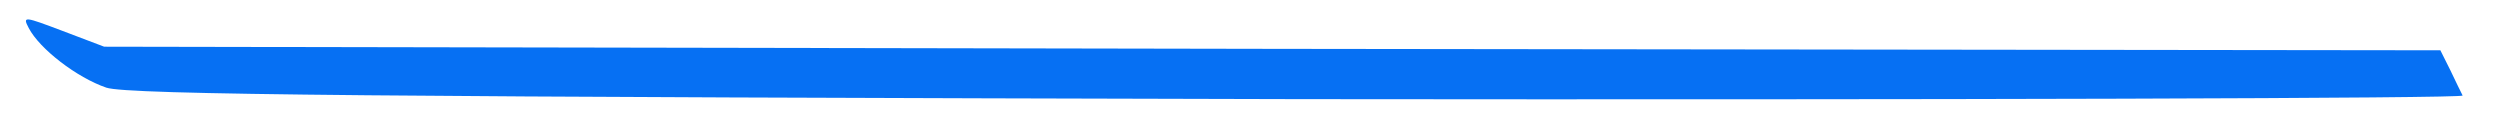
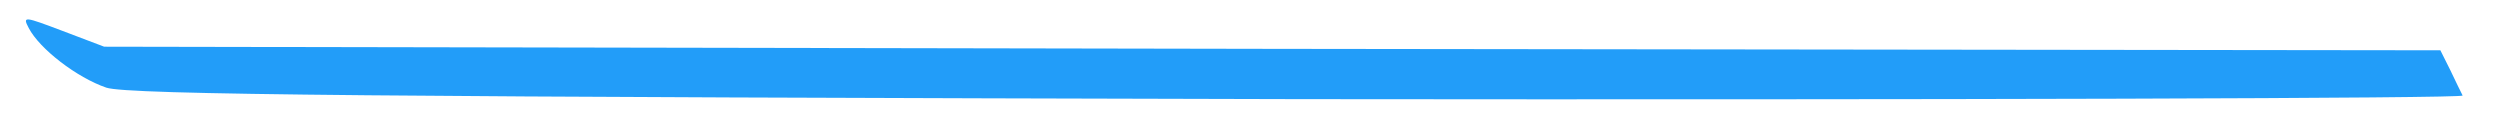
<svg xmlns="http://www.w3.org/2000/svg" version="1.0" width="348pt" height="18pt" viewBox="0 0 348 18" preserveAspectRatio="xMidYMid meet">
  <g transform="translate(0,18) scale(0.1,-0.1)" fill="#000000" stroke="none">
-     <path style="fill:#0670f3;" d="M40 141 c15 -29 67 -69 108 -83 29 -10 389 -13 1660 -16 893 -1 1622 1 1620 5 -2 4 -10 20 -17 35 l-14 28 -1626 2 -1626 3 -58 22 c-53 20 -56 21 -47 4z" />
+     <path style="fill:#229df9;" d="M40 141 c15 -29 67 -69 108 -83 29 -10 389 -13 1660 -16 893 -1 1622 1 1620 5 -2 4 -10 20 -17 35 l-14 28 -1626 2 -1626 3 -58 22 c-53 20 -56 21 -47 4z" />
  </g>
</svg>
